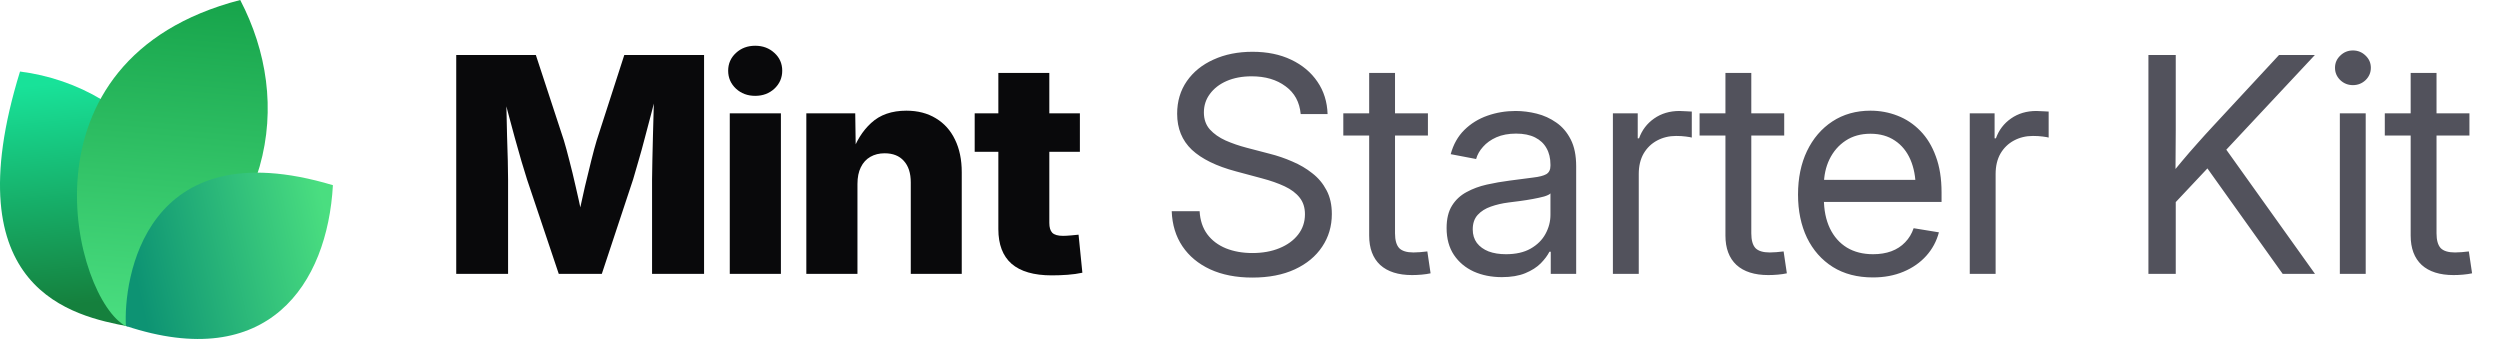
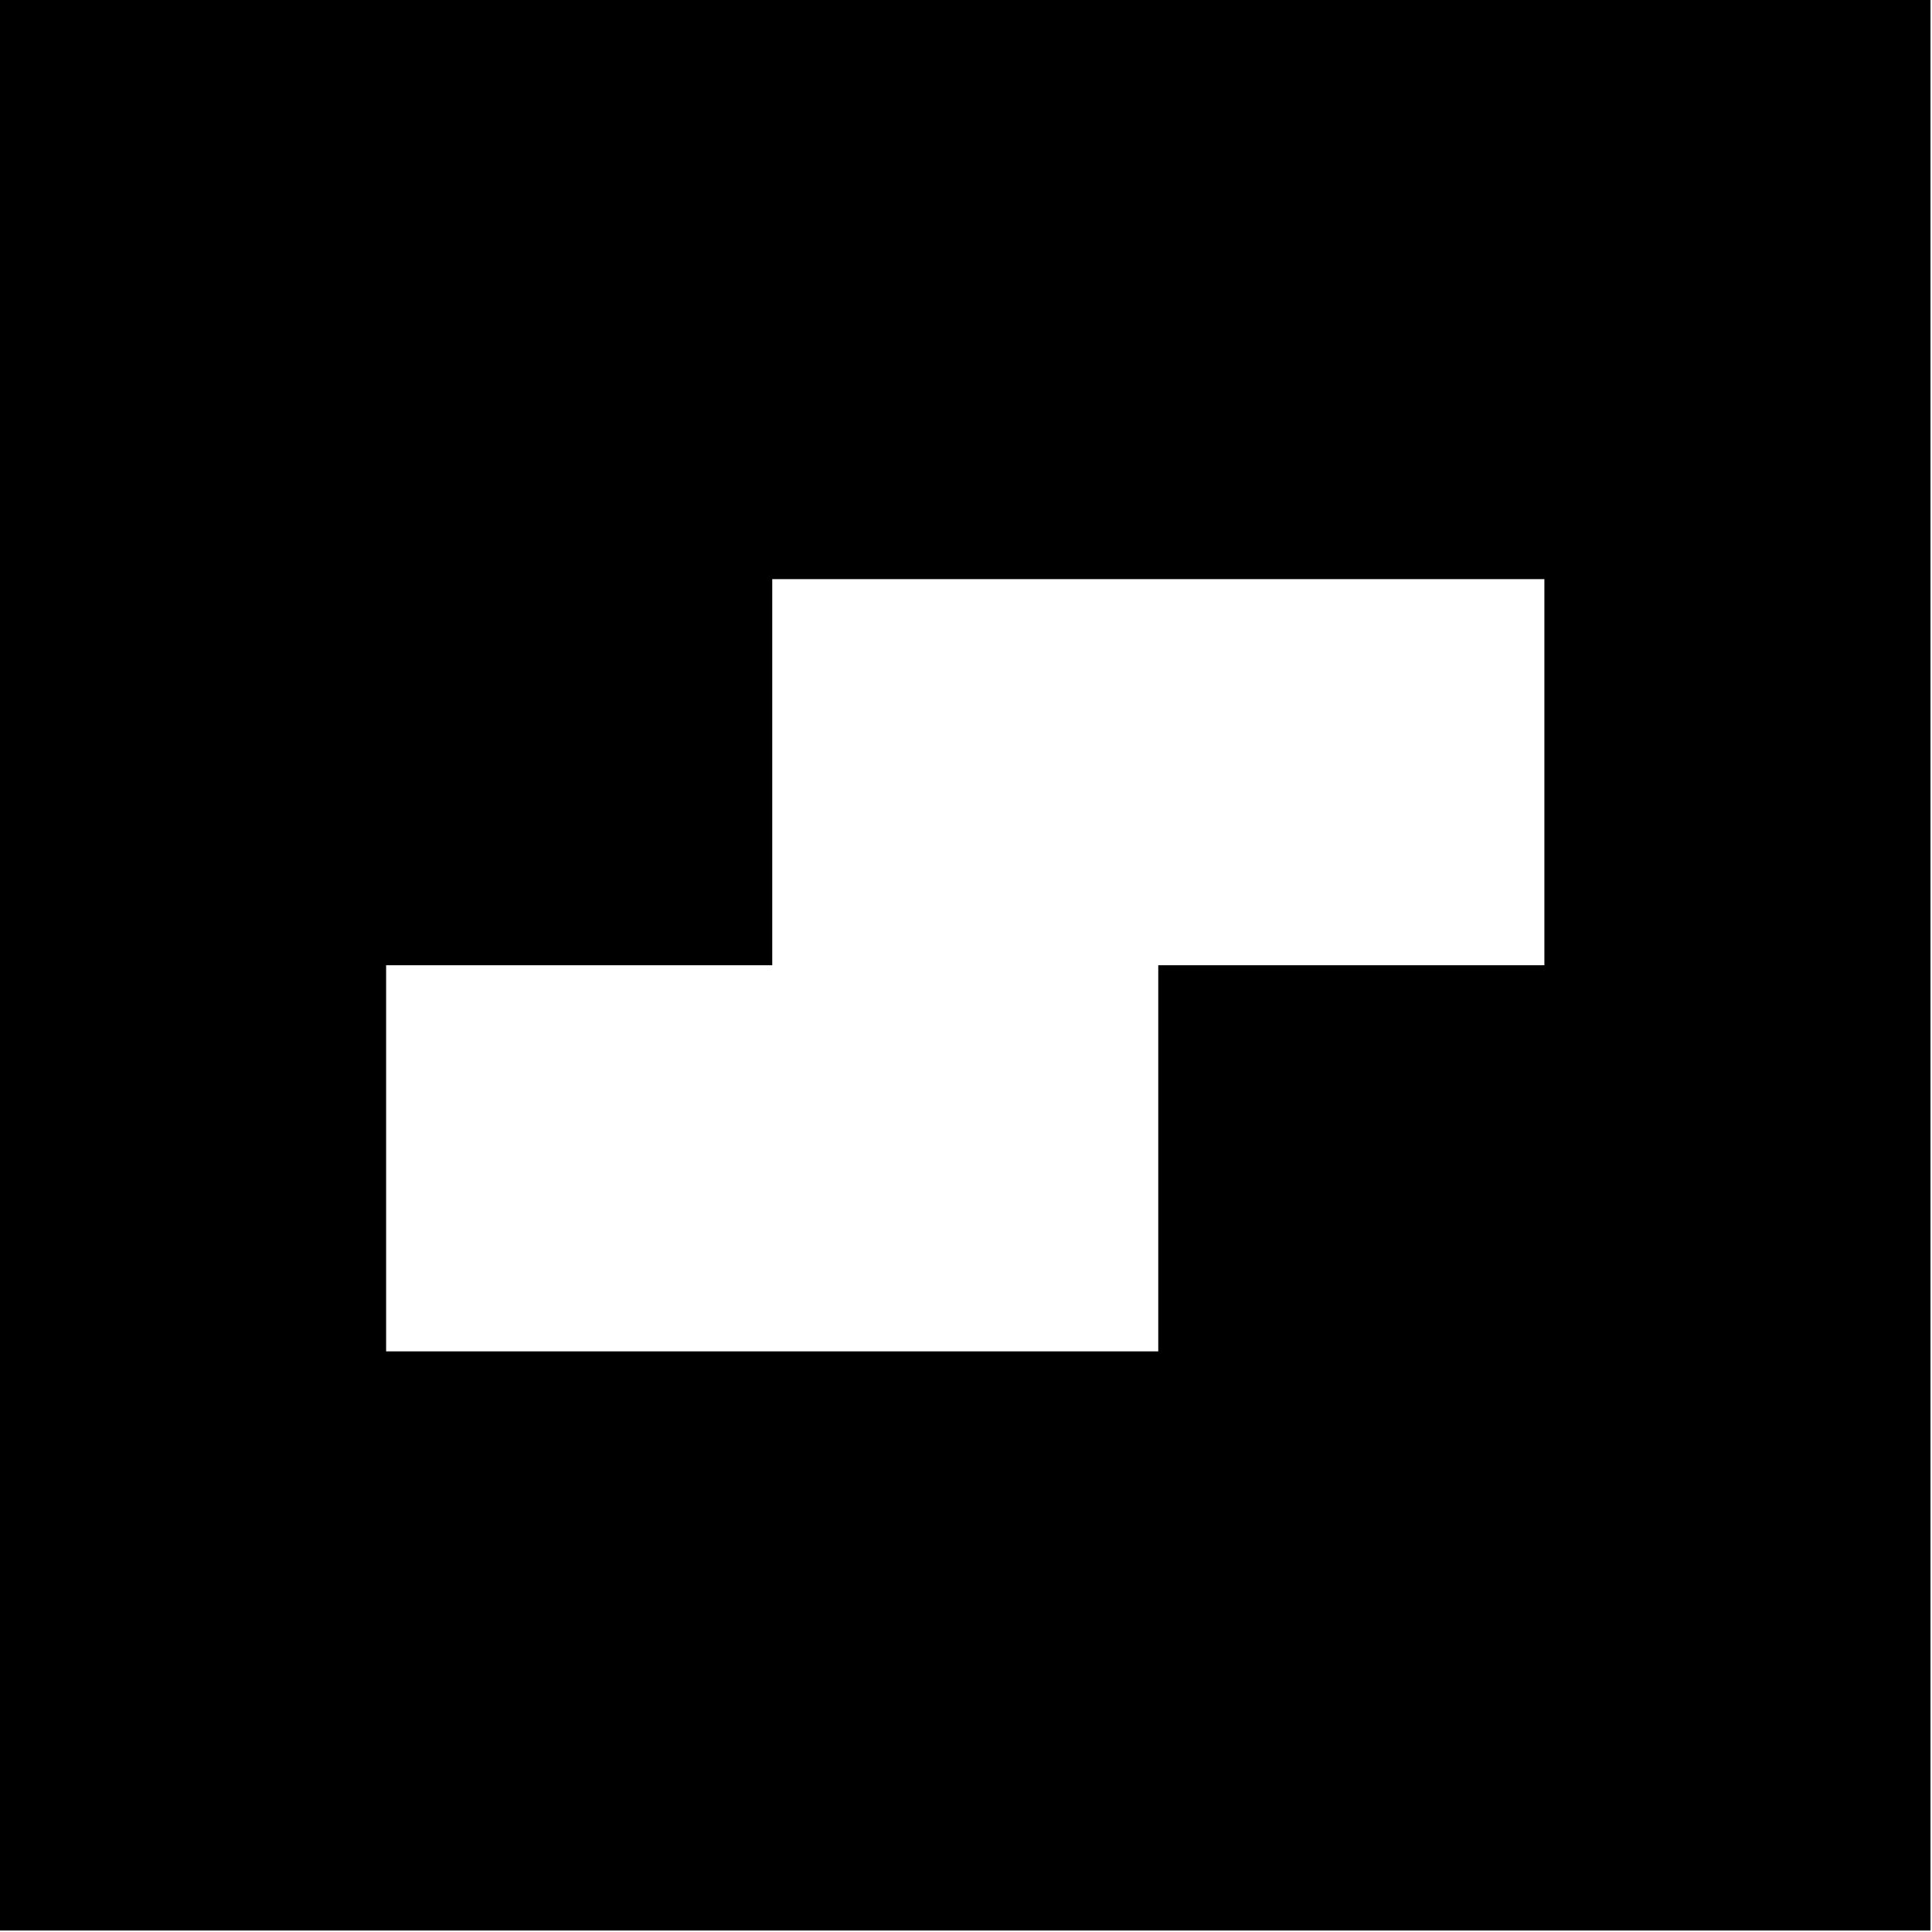
- <svg xmlns="http://www.w3.org/2000/svg" width="177" height="24" viewBox="0 0 177 24" fill="none">
-   <path d="M9.061 23.108C5.268 22.377 -3.391 20.627 1.417 5.064C9.634 6.099 16.973 14.064 9.061 23.108Z" fill="url(#paint0_linear_17557_2020)" />
-   <path d="M8.919 23.094C5.276 21.222 0.784 4.209 17.007 0C20.757 7.193 19.621 16.545 8.919 23.094Z" fill="url(#paint1_linear_17557_2020)" />
-   <path d="M8.914 23.079C8.735 19.882 10.159 9.085 23.57 13.111C23.181 20.123 18.984 26.418 8.914 23.079Z" fill="url(#paint2_linear_17557_2020)" />
-   <path d="M32.301 19.392V3.894H37.938L39.925 9.948C40.036 10.315 40.164 10.787 40.31 11.362C40.462 11.938 40.611 12.552 40.757 13.204C40.91 13.855 41.048 14.483 41.173 15.086C41.305 15.682 41.412 16.192 41.495 16.615H40.695C40.771 16.192 40.871 15.682 40.996 15.086C41.128 14.49 41.267 13.866 41.412 13.214C41.565 12.562 41.714 11.948 41.86 11.373C42.005 10.79 42.133 10.315 42.244 9.948L44.2 3.894H49.848V19.392H46.166V12.704C46.166 12.357 46.173 11.917 46.187 11.383C46.2 10.849 46.214 10.27 46.228 9.646C46.249 9.022 46.266 8.391 46.28 7.753C46.301 7.115 46.311 6.519 46.311 5.964H46.623C46.485 6.561 46.332 7.181 46.166 7.826C45.999 8.471 45.833 9.102 45.666 9.719C45.507 10.336 45.351 10.901 45.198 11.414C45.053 11.928 44.928 12.357 44.824 12.704L42.608 19.392H39.561L37.314 12.704C37.203 12.357 37.072 11.928 36.919 11.414C36.773 10.901 36.614 10.34 36.441 9.729C36.274 9.112 36.104 8.481 35.931 7.836C35.764 7.192 35.608 6.567 35.463 5.964H35.827C35.834 6.512 35.844 7.105 35.858 7.743C35.872 8.374 35.886 9.005 35.9 9.636C35.92 10.26 35.938 10.839 35.952 11.373C35.965 11.907 35.972 12.351 35.972 12.704V19.392H32.301ZM51.668 19.392V8.024H55.288V19.392H51.668ZM53.468 6.786C52.927 6.786 52.473 6.616 52.105 6.276C51.738 5.93 51.554 5.507 51.554 5.007C51.554 4.508 51.738 4.088 52.105 3.749C52.473 3.409 52.927 3.239 53.468 3.239C54.009 3.239 54.463 3.409 54.83 3.749C55.198 4.082 55.382 4.501 55.382 5.007C55.382 5.507 55.198 5.93 54.83 6.276C54.463 6.616 54.009 6.786 53.468 6.786ZM60.708 13.027V19.392H57.088V8.024H60.551L60.593 10.967H60.281C60.593 10.024 61.061 9.268 61.685 8.7C62.309 8.124 63.138 7.836 64.171 7.836C64.975 7.836 65.672 8.017 66.262 8.377C66.851 8.731 67.302 9.234 67.614 9.885C67.933 10.537 68.092 11.307 68.092 12.194V19.392H64.483V12.912C64.483 12.26 64.32 11.754 63.994 11.394C63.675 11.033 63.221 10.853 62.632 10.853C62.25 10.853 61.914 10.936 61.623 11.102C61.332 11.269 61.106 11.515 60.947 11.841C60.787 12.16 60.708 12.555 60.708 13.027ZM76.456 8.024V10.749H69.008V8.024H76.456ZM70.683 5.163H74.292V15.783C74.292 16.102 74.361 16.334 74.5 16.48C74.646 16.625 74.899 16.698 75.259 16.698C75.405 16.698 75.596 16.688 75.831 16.667C76.074 16.646 76.251 16.629 76.362 16.615L76.632 19.309C76.313 19.378 75.963 19.427 75.582 19.455C75.207 19.482 74.836 19.496 74.469 19.496C73.2 19.496 72.25 19.222 71.619 18.674C70.995 18.127 70.683 17.308 70.683 16.22V5.163Z" fill="#09090B" />
-   <path d="M88.667 19.652C87.523 19.652 86.528 19.458 85.682 19.07C84.843 18.681 84.188 18.137 83.716 17.437C83.245 16.736 82.992 15.908 82.957 14.951H84.933C84.968 15.596 85.148 16.14 85.474 16.584C85.8 17.021 86.24 17.354 86.795 17.582C87.35 17.804 87.974 17.915 88.667 17.915C89.388 17.915 90.026 17.801 90.581 17.572C91.143 17.343 91.583 17.024 91.902 16.615C92.228 16.199 92.391 15.717 92.391 15.169C92.391 14.698 92.266 14.306 92.017 13.994C91.767 13.675 91.413 13.408 90.956 13.193C90.498 12.978 89.954 12.787 89.323 12.621L87.502 12.132C86.123 11.765 85.082 11.255 84.382 10.603C83.689 9.944 83.342 9.095 83.342 8.055C83.342 7.174 83.571 6.404 84.028 5.746C84.486 5.087 85.117 4.577 85.921 4.217C86.726 3.849 87.645 3.666 88.678 3.666C89.718 3.666 90.63 3.853 91.413 4.227C92.204 4.602 92.824 5.122 93.275 5.787C93.726 6.446 93.965 7.209 93.993 8.076H92.089C92.013 7.23 91.656 6.574 91.018 6.11C90.387 5.638 89.586 5.403 88.615 5.403C87.95 5.403 87.36 5.513 86.847 5.735C86.341 5.957 85.946 6.262 85.661 6.651C85.377 7.032 85.235 7.469 85.235 7.961C85.235 8.447 85.377 8.849 85.661 9.168C85.946 9.48 86.317 9.74 86.774 9.948C87.232 10.149 87.724 10.319 88.251 10.457L89.884 10.884C90.439 11.023 90.977 11.206 91.496 11.435C92.023 11.657 92.495 11.934 92.911 12.267C93.334 12.593 93.67 12.995 93.92 13.474C94.17 13.945 94.294 14.504 94.294 15.149C94.294 16.015 94.066 16.788 93.608 17.468C93.157 18.148 92.512 18.681 91.673 19.07C90.834 19.458 89.832 19.652 88.667 19.652ZM101.097 8.024V9.594H95.106V8.024H101.097ZM96.937 5.163H98.767V16.521C98.767 17 98.865 17.347 99.059 17.562C99.26 17.77 99.6 17.874 100.078 17.874C100.21 17.874 100.366 17.867 100.546 17.853C100.733 17.832 100.903 17.815 101.056 17.801L101.285 19.351C101.097 19.392 100.886 19.423 100.65 19.444C100.414 19.465 100.189 19.475 99.974 19.475C98.996 19.475 98.244 19.236 97.717 18.758C97.197 18.272 96.937 17.579 96.937 16.677V5.163ZM106.33 19.621C105.595 19.621 104.932 19.489 104.343 19.226C103.754 18.955 103.285 18.564 102.939 18.05C102.592 17.53 102.419 16.896 102.419 16.147C102.419 15.495 102.547 14.965 102.804 14.556C103.06 14.146 103.403 13.828 103.833 13.599C104.263 13.363 104.742 13.186 105.269 13.068C105.796 12.95 106.333 12.857 106.881 12.787C107.574 12.69 108.132 12.617 108.555 12.569C108.978 12.52 109.287 12.441 109.481 12.33C109.675 12.212 109.772 12.014 109.772 11.737V11.654C109.772 11.203 109.679 10.815 109.492 10.489C109.311 10.163 109.041 9.91 108.68 9.729C108.32 9.549 107.872 9.459 107.338 9.459C106.805 9.459 106.34 9.546 105.945 9.719C105.556 9.892 105.241 10.118 104.998 10.395C104.755 10.665 104.593 10.953 104.509 11.258L102.71 10.915C102.897 10.222 103.22 9.65 103.677 9.199C104.135 8.748 104.679 8.412 105.31 8.19C105.941 7.968 106.607 7.857 107.307 7.857C107.8 7.857 108.295 7.92 108.795 8.044C109.301 8.169 109.765 8.381 110.188 8.679C110.611 8.97 110.951 9.369 111.208 9.875C111.464 10.374 111.593 11.005 111.593 11.768V19.392H109.793V17.822H109.7C109.568 18.085 109.363 18.359 109.086 18.643C108.809 18.921 108.444 19.153 107.994 19.34C107.543 19.527 106.988 19.621 106.33 19.621ZM106.621 17.998C107.321 17.998 107.904 17.867 108.368 17.603C108.84 17.333 109.19 16.986 109.419 16.563C109.654 16.133 109.772 15.682 109.772 15.211V13.692C109.703 13.769 109.554 13.841 109.325 13.911C109.096 13.973 108.829 14.032 108.524 14.088C108.226 14.143 107.921 14.192 107.609 14.233C107.304 14.275 107.033 14.309 106.798 14.337C106.354 14.393 105.938 14.49 105.549 14.628C105.168 14.76 104.86 14.954 104.624 15.211C104.388 15.467 104.27 15.811 104.27 16.241C104.27 16.615 104.367 16.934 104.561 17.198C104.762 17.461 105.04 17.662 105.393 17.801C105.747 17.933 106.156 17.998 106.621 17.998ZM114.193 19.392V8.024H115.951V9.792H116.045C116.253 9.209 116.61 8.741 117.116 8.388C117.622 8.034 118.219 7.857 118.905 7.857C119.058 7.857 119.217 7.864 119.384 7.878C119.55 7.885 119.682 7.892 119.779 7.899V9.74C119.716 9.719 119.578 9.695 119.363 9.667C119.155 9.639 118.922 9.625 118.666 9.625C118.174 9.625 117.726 9.733 117.324 9.948C116.922 10.163 116.603 10.471 116.367 10.874C116.138 11.276 116.024 11.758 116.024 12.319V19.392H114.193ZM126.322 8.024V9.594H120.33V8.024H126.322ZM122.161 5.163H123.992V16.521C123.992 17 124.089 17.347 124.283 17.562C124.484 17.77 124.824 17.874 125.302 17.874C125.434 17.874 125.59 17.867 125.77 17.853C125.958 17.832 126.127 17.815 126.28 17.801L126.509 19.351C126.322 19.392 126.11 19.423 125.874 19.444C125.639 19.465 125.413 19.475 125.198 19.475C124.221 19.475 123.468 19.236 122.941 18.758C122.421 18.272 122.161 17.579 122.161 16.677V5.163ZM132.604 19.642C131.502 19.642 130.555 19.396 129.765 18.903C128.974 18.404 128.364 17.714 127.934 16.834C127.511 15.946 127.3 14.927 127.3 13.775C127.3 12.611 127.511 11.584 127.934 10.697C128.364 9.802 128.964 9.102 129.734 8.596C130.51 8.089 131.408 7.836 132.428 7.836C133.1 7.836 133.738 7.954 134.341 8.19C134.952 8.426 135.489 8.783 135.954 9.261C136.425 9.74 136.793 10.343 137.056 11.071C137.327 11.792 137.462 12.645 137.462 13.63V14.296H128.433V12.735H136.463L135.631 13.297C135.631 12.541 135.506 11.876 135.257 11.3C135.007 10.725 134.643 10.277 134.165 9.958C133.686 9.632 133.107 9.469 132.428 9.469C131.748 9.469 131.162 9.632 130.67 9.958C130.177 10.284 129.796 10.725 129.526 11.279C129.262 11.827 129.13 12.441 129.13 13.12V14.046C129.13 14.864 129.273 15.572 129.557 16.168C129.841 16.757 130.243 17.211 130.763 17.53C131.283 17.842 131.901 17.998 132.615 17.998C133.093 17.998 133.523 17.929 133.905 17.79C134.293 17.645 134.619 17.433 134.882 17.156C135.153 16.879 135.354 16.546 135.486 16.157L137.275 16.449C137.108 17.08 136.81 17.634 136.38 18.113C135.95 18.591 135.413 18.966 134.768 19.236C134.123 19.507 133.402 19.642 132.604 19.642ZM139.459 19.392V8.024H141.217V9.792H141.311C141.519 9.209 141.876 8.741 142.382 8.388C142.888 8.034 143.485 7.857 144.171 7.857C144.324 7.857 144.483 7.864 144.649 7.878C144.816 7.885 144.948 7.892 145.045 7.899V9.74C144.982 9.719 144.844 9.695 144.629 9.667C144.421 9.639 144.188 9.625 143.932 9.625C143.439 9.625 142.992 9.733 142.59 9.948C142.188 10.163 141.869 10.471 141.633 10.874C141.404 11.276 141.29 11.758 141.29 12.319V19.392H139.459ZM153.429 14.961V12.715C153.783 12.257 154.136 11.82 154.49 11.404C154.844 10.981 155.204 10.565 155.572 10.156C155.939 9.74 156.314 9.327 156.695 8.918L161.355 3.894H163.893L157.277 10.967H157.184L153.429 14.961ZM152.108 19.392V3.894H154.043V9.241L154.022 12.559L154.043 13.505V19.392H152.108ZM161.615 19.392L155.967 11.477L157.173 9.969L163.903 19.392H161.615ZM165.661 19.392V8.024H167.492V19.392H165.661ZM166.587 6.027C166.24 6.027 165.942 5.909 165.692 5.673C165.443 5.43 165.318 5.139 165.318 4.799C165.318 4.459 165.443 4.172 165.692 3.936C165.942 3.693 166.24 3.572 166.587 3.572C166.934 3.572 167.232 3.693 167.482 3.936C167.731 4.172 167.856 4.459 167.856 4.799C167.856 5.139 167.731 5.43 167.482 5.673C167.232 5.909 166.934 6.027 166.587 6.027ZM174.836 8.024V9.594H168.844V8.024H174.836ZM170.675 5.163H172.506V16.521C172.506 17 172.603 17.347 172.797 17.562C172.998 17.77 173.338 17.874 173.816 17.874C173.948 17.874 174.104 17.867 174.284 17.853C174.472 17.832 174.641 17.815 174.794 17.801L175.023 19.351C174.836 19.392 174.624 19.423 174.388 19.444C174.153 19.465 173.927 19.475 173.712 19.475C172.735 19.475 171.982 19.236 171.455 18.758C170.935 18.272 170.675 17.579 170.675 16.677V5.163Z" fill="#52525C" />
-   <defs>
-     <linearGradient id="paint0_linear_17557_2020" x1="3.776" y1="5.916" x2="5.232" y2="21.559" gradientUnits="userSpaceOnUse">
-       <stop stop-color="#18E299" />
-       <stop offset="1" stop-color="#15803D" />
-     </linearGradient>
-     <linearGradient id="paint1_linear_17557_2020" x1="12.171" y1="-0.718" x2="10.19" y2="22.983" gradientUnits="userSpaceOnUse">
-       <stop stop-color="#16A34A" />
-       <stop offset="1" stop-color="#4ADE80" />
-     </linearGradient>
-     <linearGradient id="paint2_linear_17557_2020" x1="23.133" y1="15.353" x2="9.338" y2="18.52" gradientUnits="userSpaceOnUse">
-       <stop stop-color="#4ADE80" />
-       <stop offset="1" stop-color="#0D9373" />
-     </linearGradient>
-   </defs>
+ <svg xmlns="http://www.w3.org/2000/svg" width="206" height="206" viewBox="0 0 206 206" fill="none">
+   <path d="M0 0V205.84H205.84V0H0ZM164.67 102.92H123.5V144.09H41.17V102.92H82.34V61.75H164.67V102.92Z" fill="black" />
</svg>
